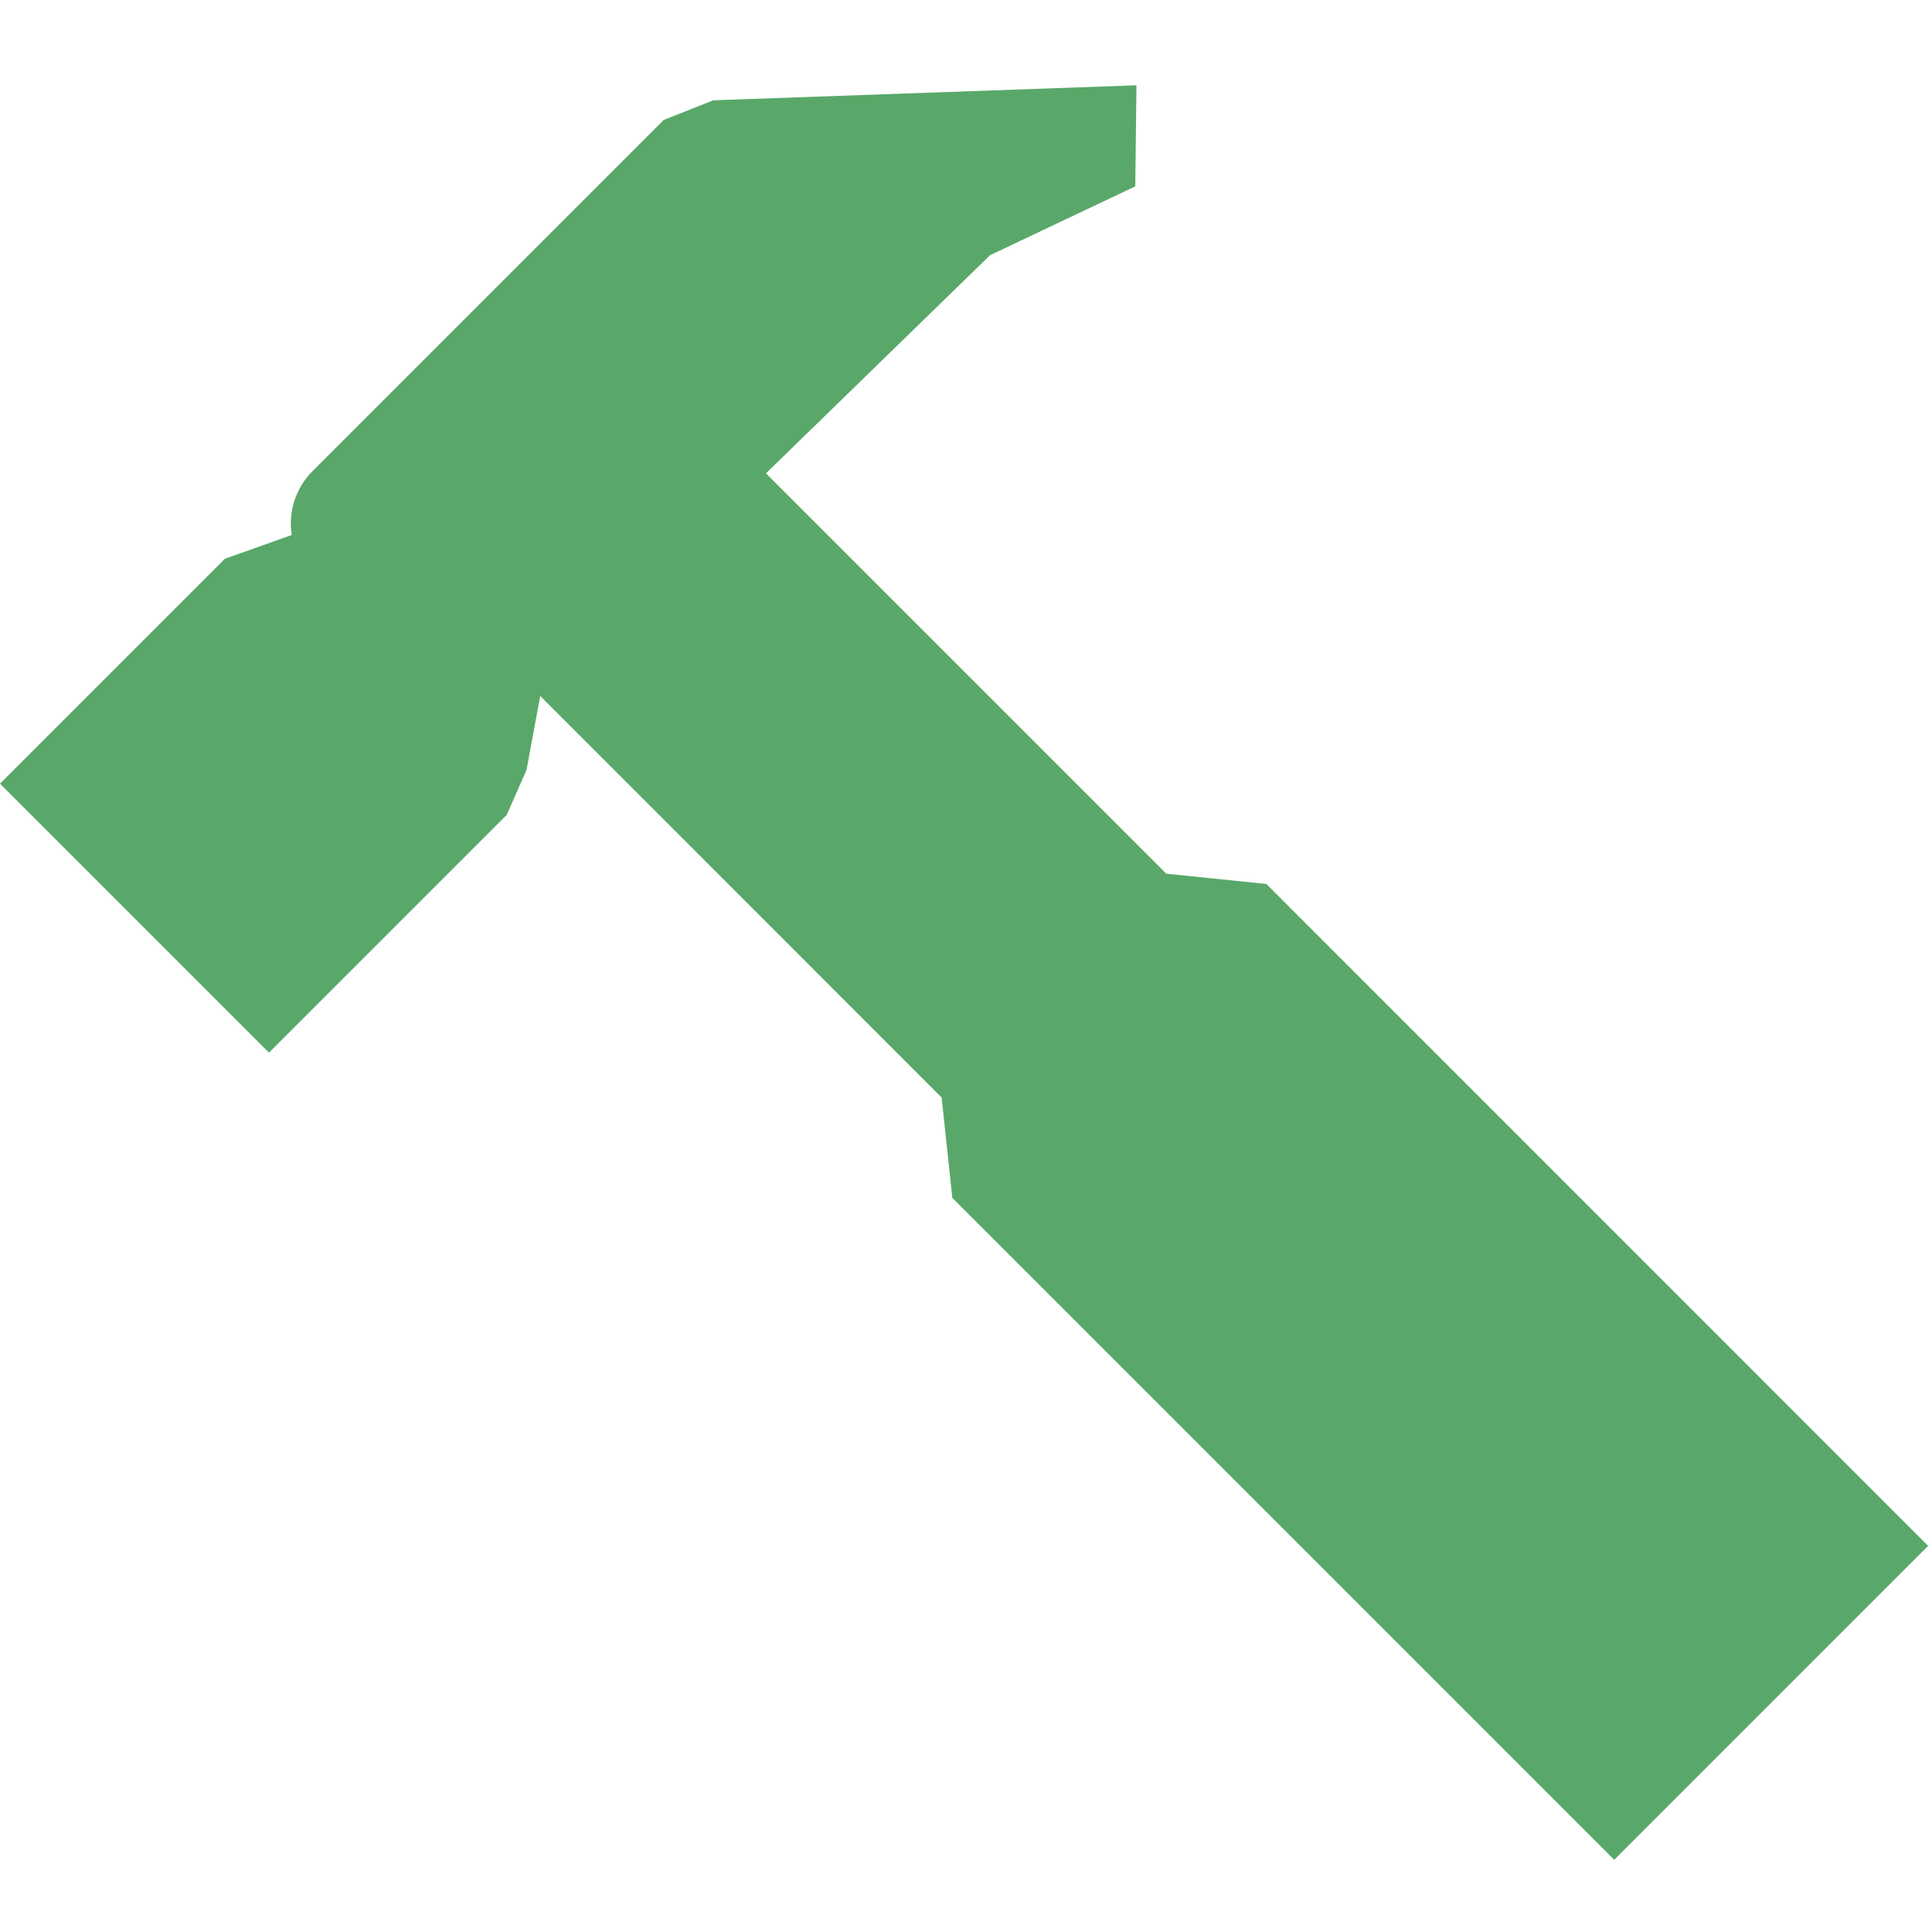
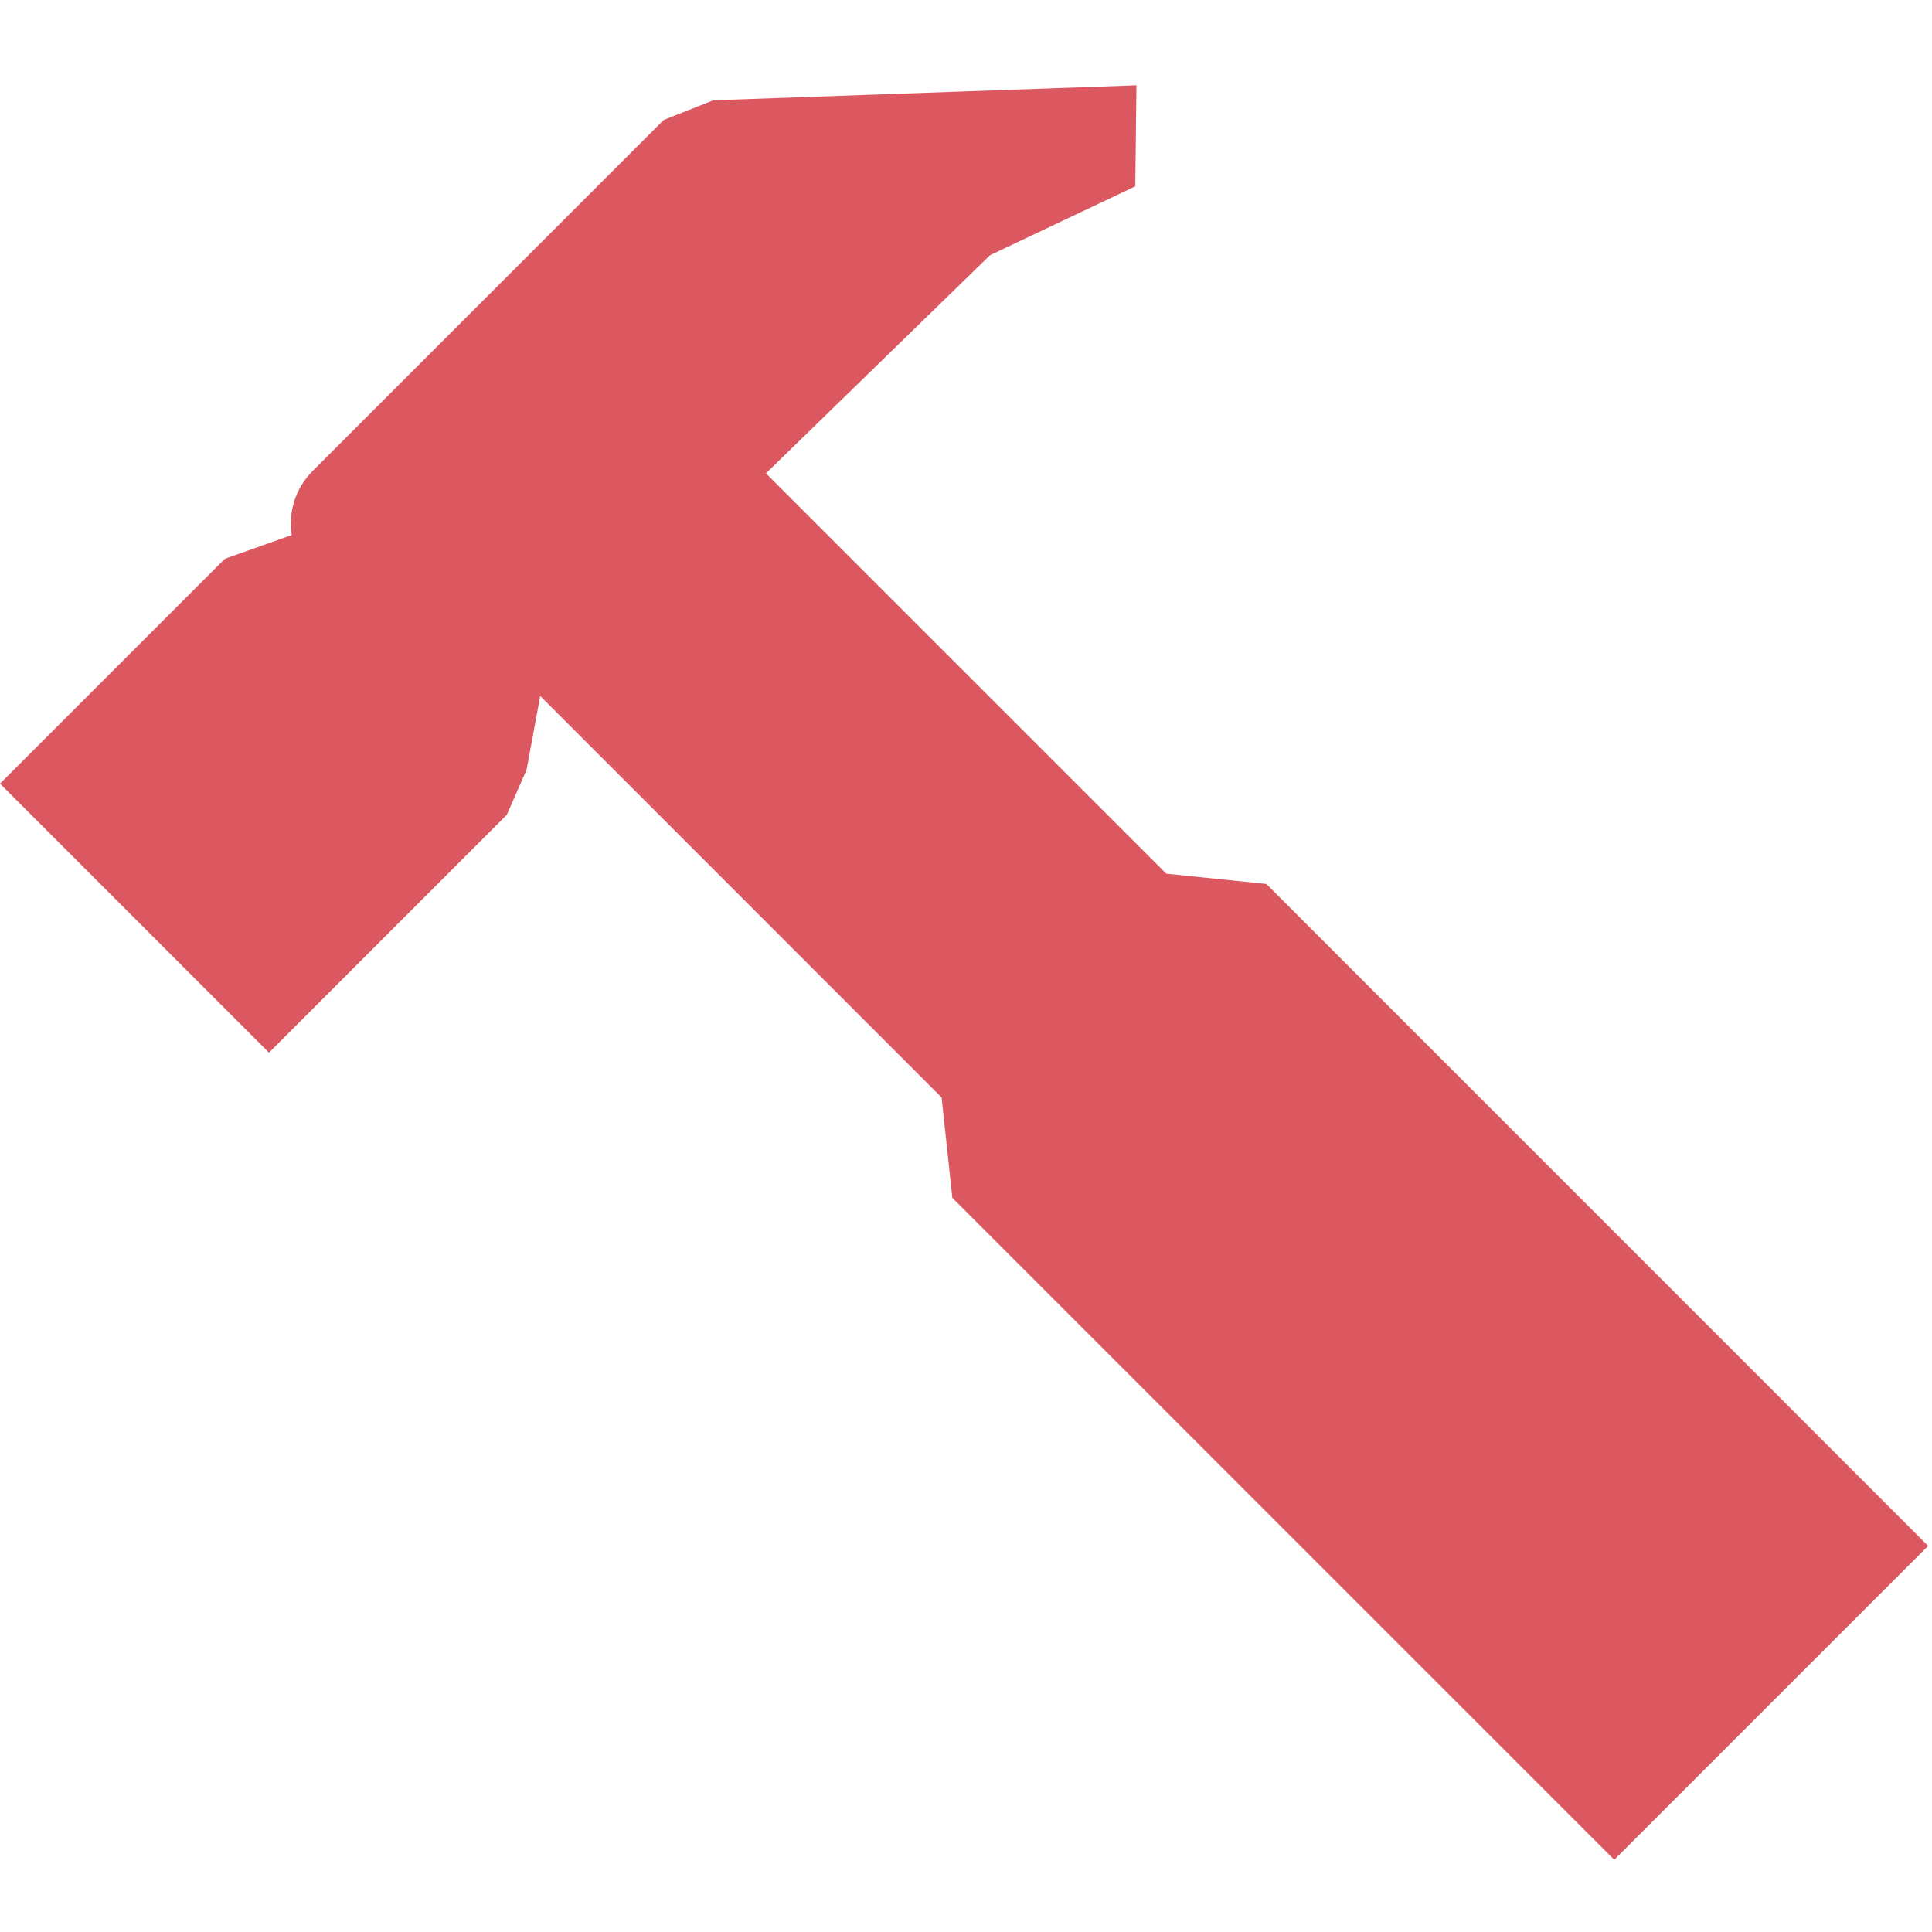
<svg xmlns="http://www.w3.org/2000/svg" width="13" height="13" viewBox="0 0 13 13">
-   <path d="M4.797,0.676l-0.002,-0.001l2.852,-0.101l-0.008,0.68l-0.977,0.463l-1.508,1.468l2.694,2.694l0.673,0.069l4.453,4.454l-2.112,2.112l-4.454,-4.454l-0.072,-0.675l-2.701,-2.702l-0.092,0.497l-0.133,0.303l-1.6,1.6l-1.81,-1.81l1.513,-1.513l0.45,-0.16l0,0c-0.024,-0.152 0.023,-0.313 0.141,-0.431l2.362,-2.362l0.331,-0.131Z" style="fill:#59a869;" />
+   <path d="M4.797,0.676l-0.002,-0.001l2.852,-0.101l-0.008,0.68l-0.977,0.463l-1.508,1.468l2.694,2.694l0.673,0.069l4.453,4.454l-2.112,2.112l-4.454,-4.454l-0.072,-0.675l-2.701,-2.702l-0.092,0.497l-0.133,0.303l-1.6,1.6l-1.81,-1.81l1.513,-1.513l0.45,-0.16c-0.024,-0.152 0.023,-0.313 0.141,-0.431l2.362,-2.362l0.331,-0.131Z" style="fill:#db5860;fill-rule:nonzero;" />
</svg>
